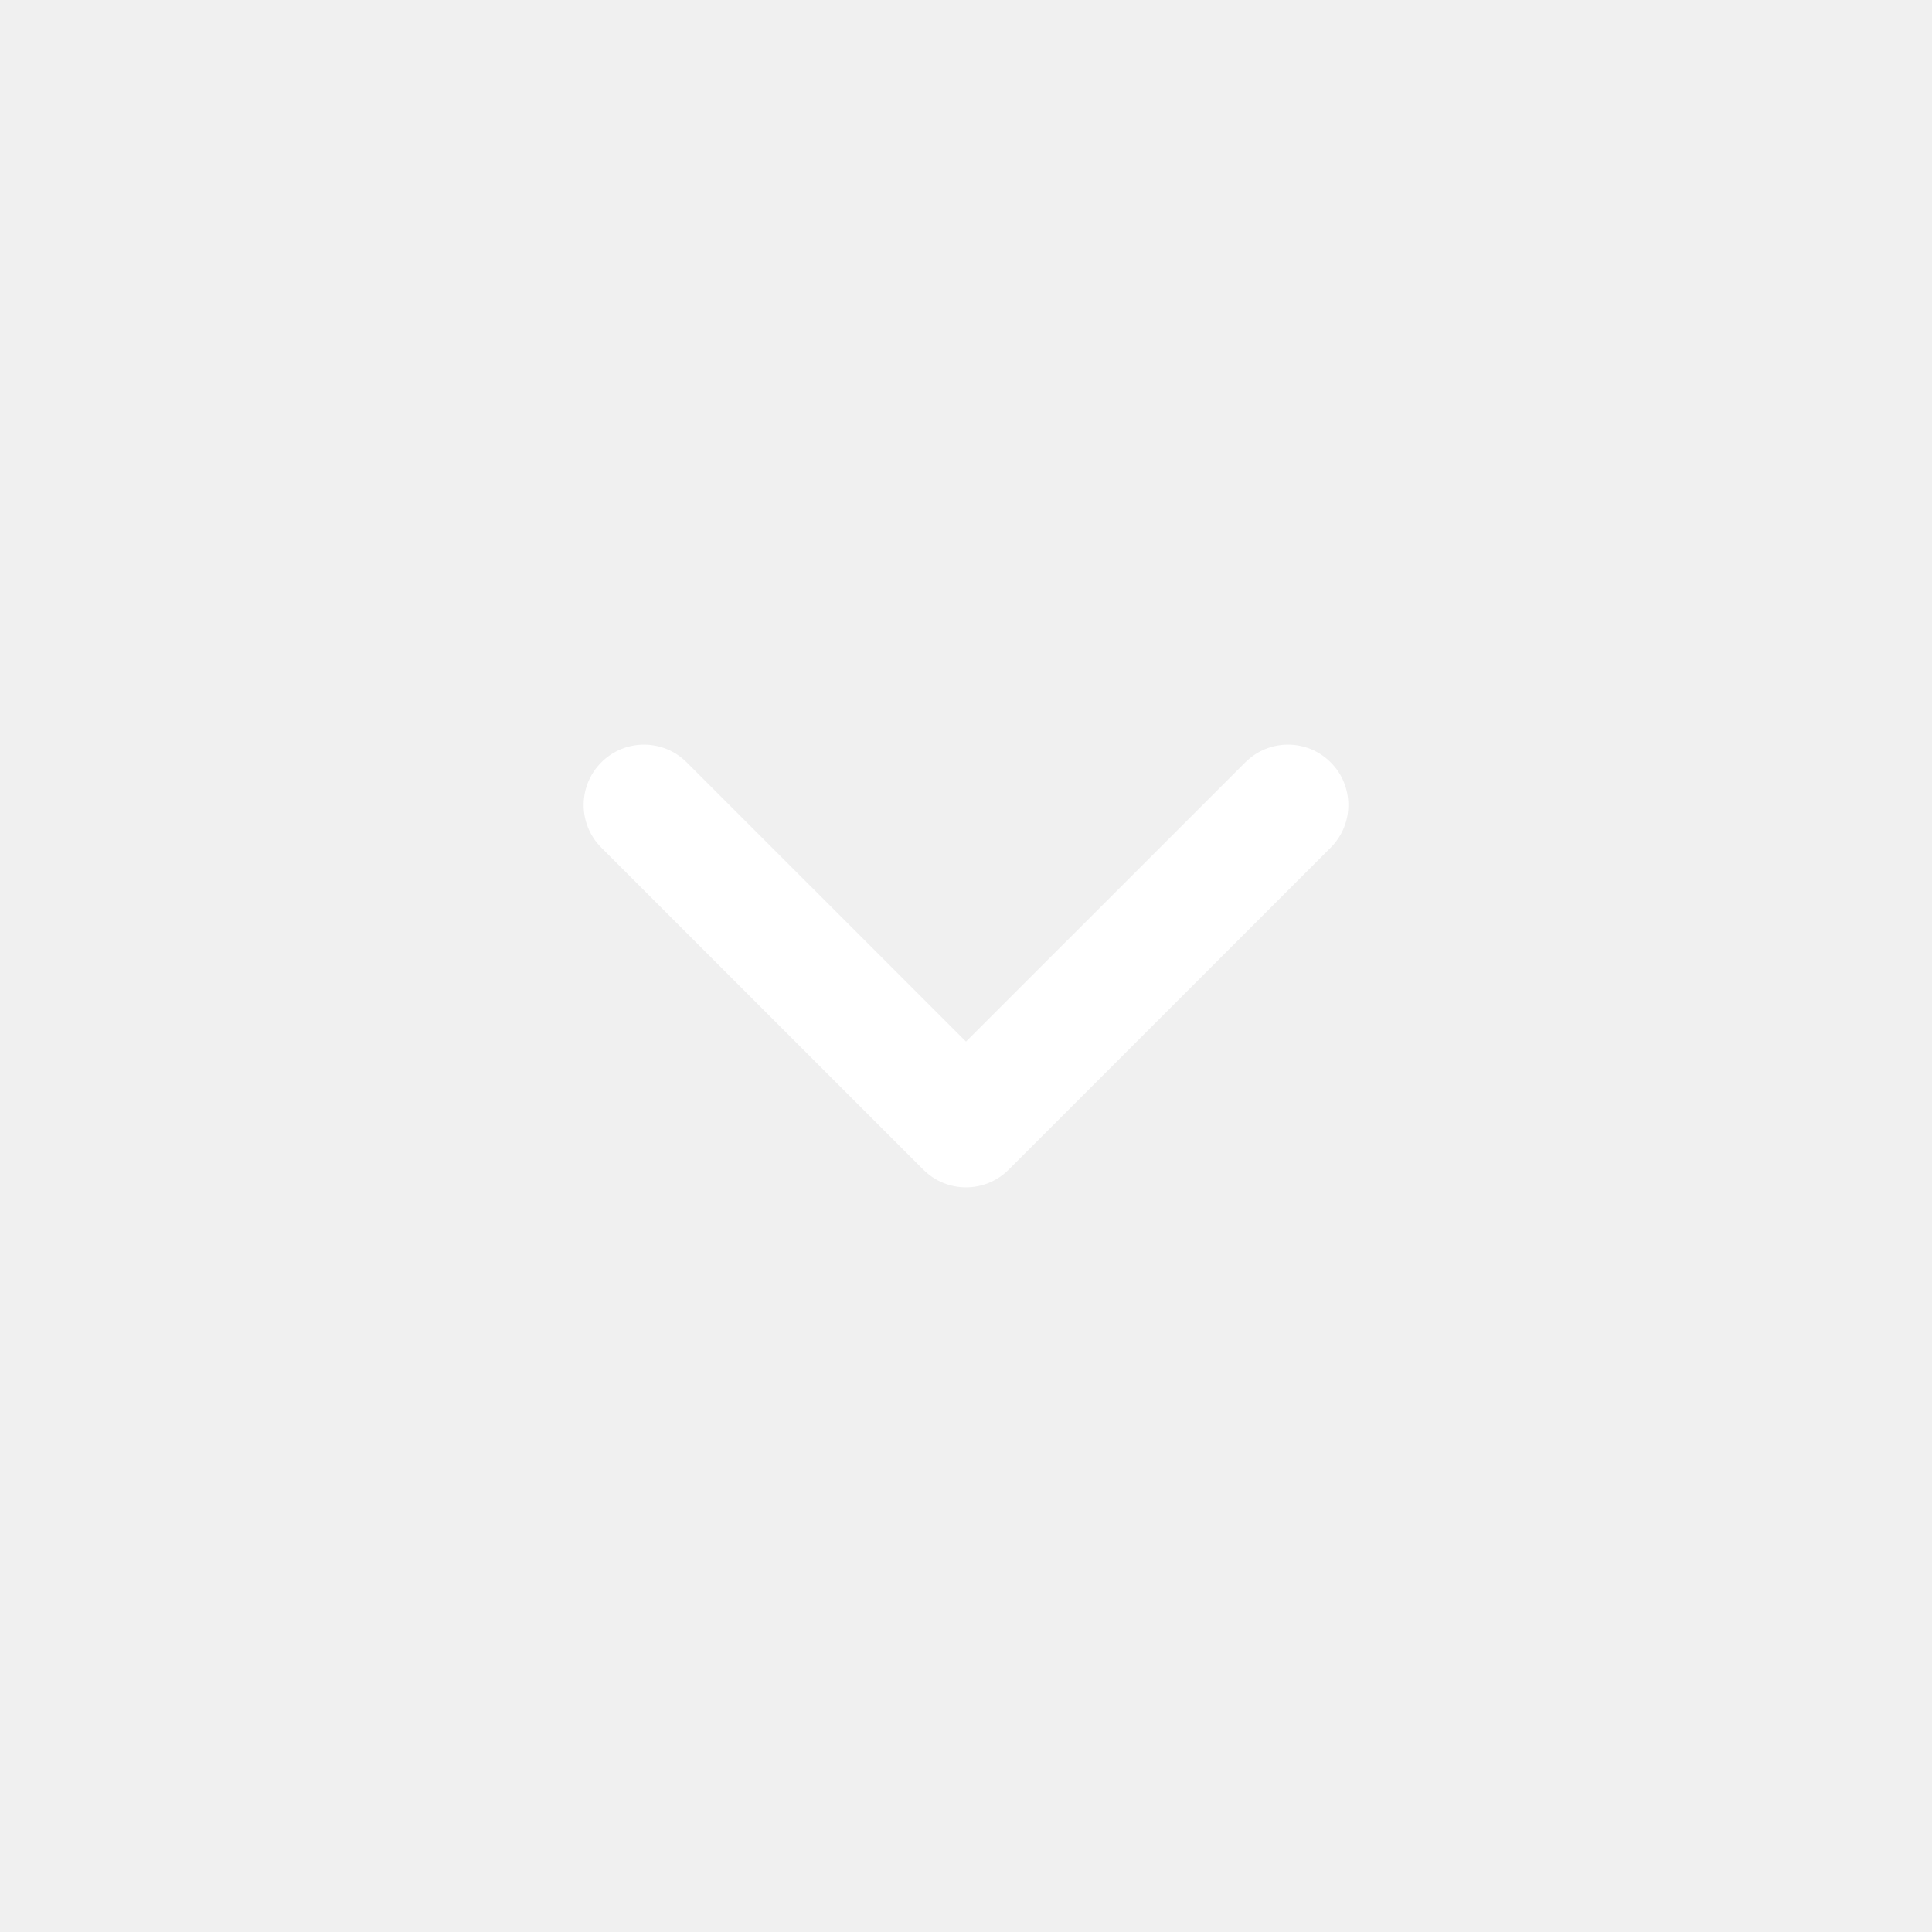
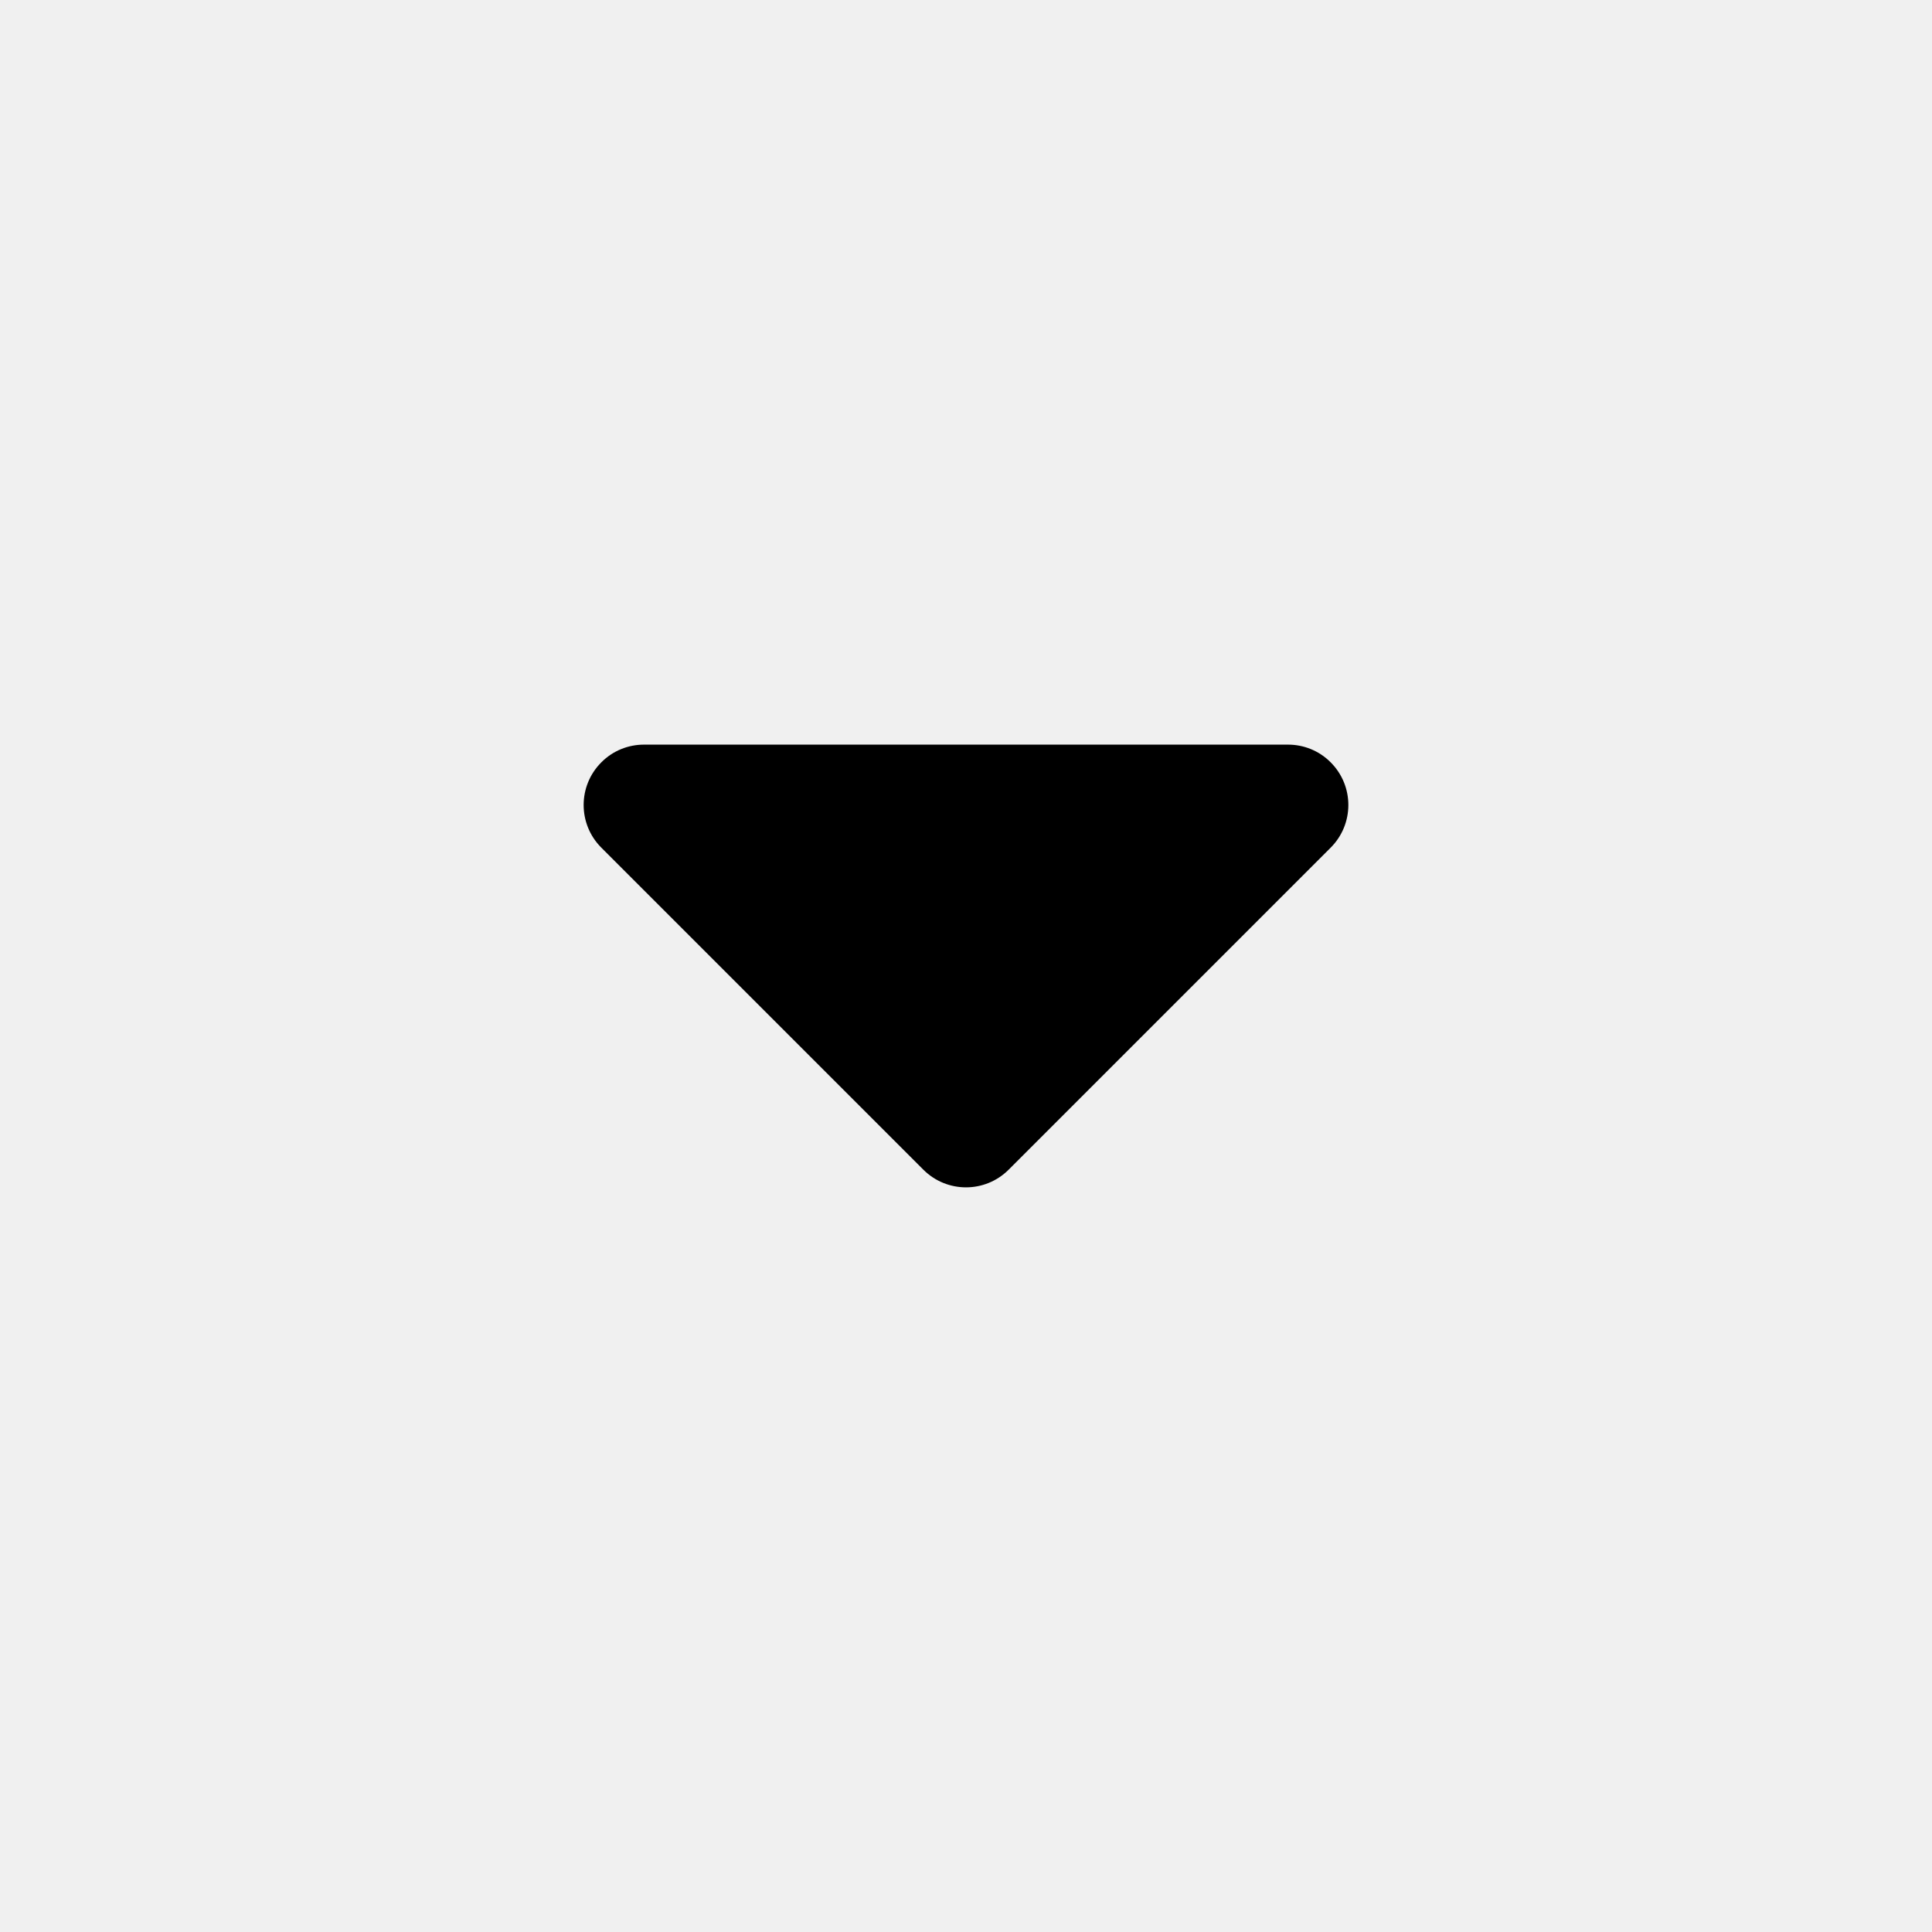
<svg xmlns="http://www.w3.org/2000/svg" width="24" height="24" viewBox="0 0 24 24" fill="none">
-   <path fill-rule="evenodd" clip-rule="evenodd" d="M7.47 9.47C7.763 9.177 8.237 9.177 8.53 9.47L12 12.939L15.47 9.47C15.763 9.177 16.237 9.177 16.53 9.47C16.823 9.763 16.823 10.237 16.53 10.53L12.53 14.53C12.237 14.823 11.763 14.823 11.47 14.53L7.47 10.53C7.177 10.237 7.177 9.763 7.47 9.47Z" fill="white" />
+   <path d="M16.53 10.53C16.823 10.237 16.823 9.763 16.53 9.47C16.384 9.323 16.192 9.25 16 9.25H8C7.808 9.25 7.616 9.323 7.47 9.47C7.177 9.763 7.177 10.237 7.47 10.53L11.47 14.53C11.763 14.823 12.237 14.823 12.53 14.53L16.53 10.53Z" fill="black" />
</svg>
